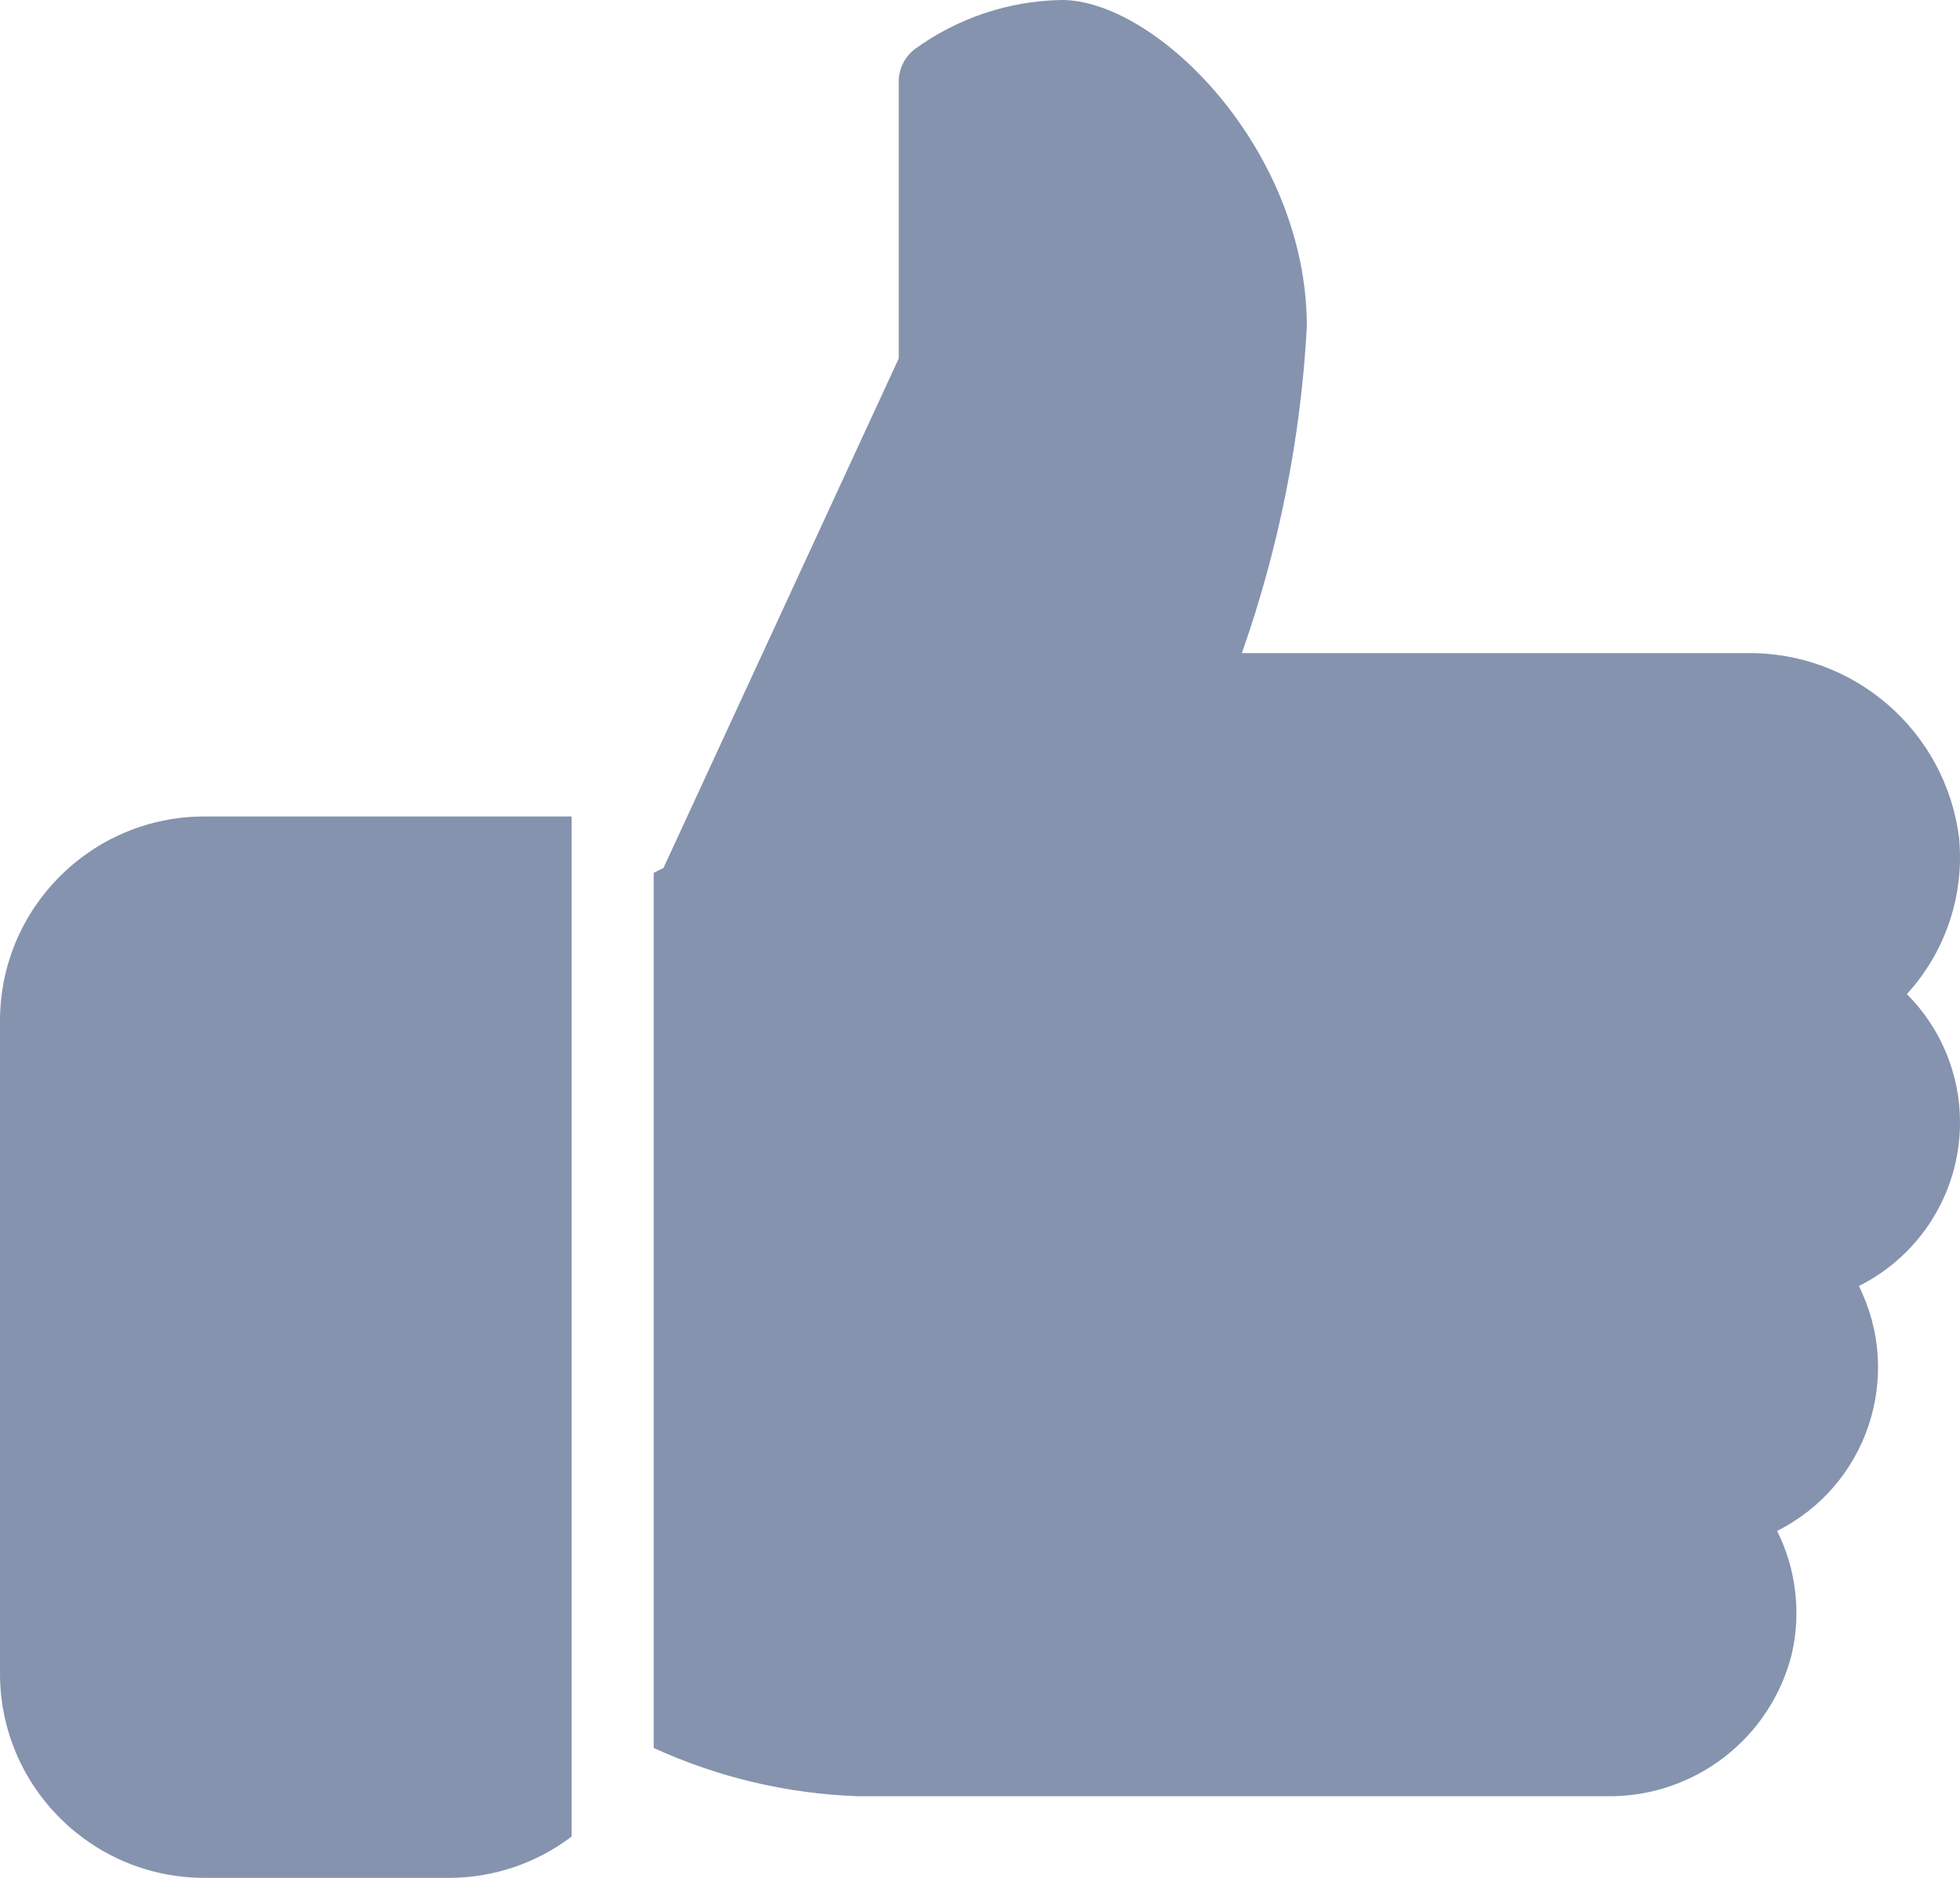
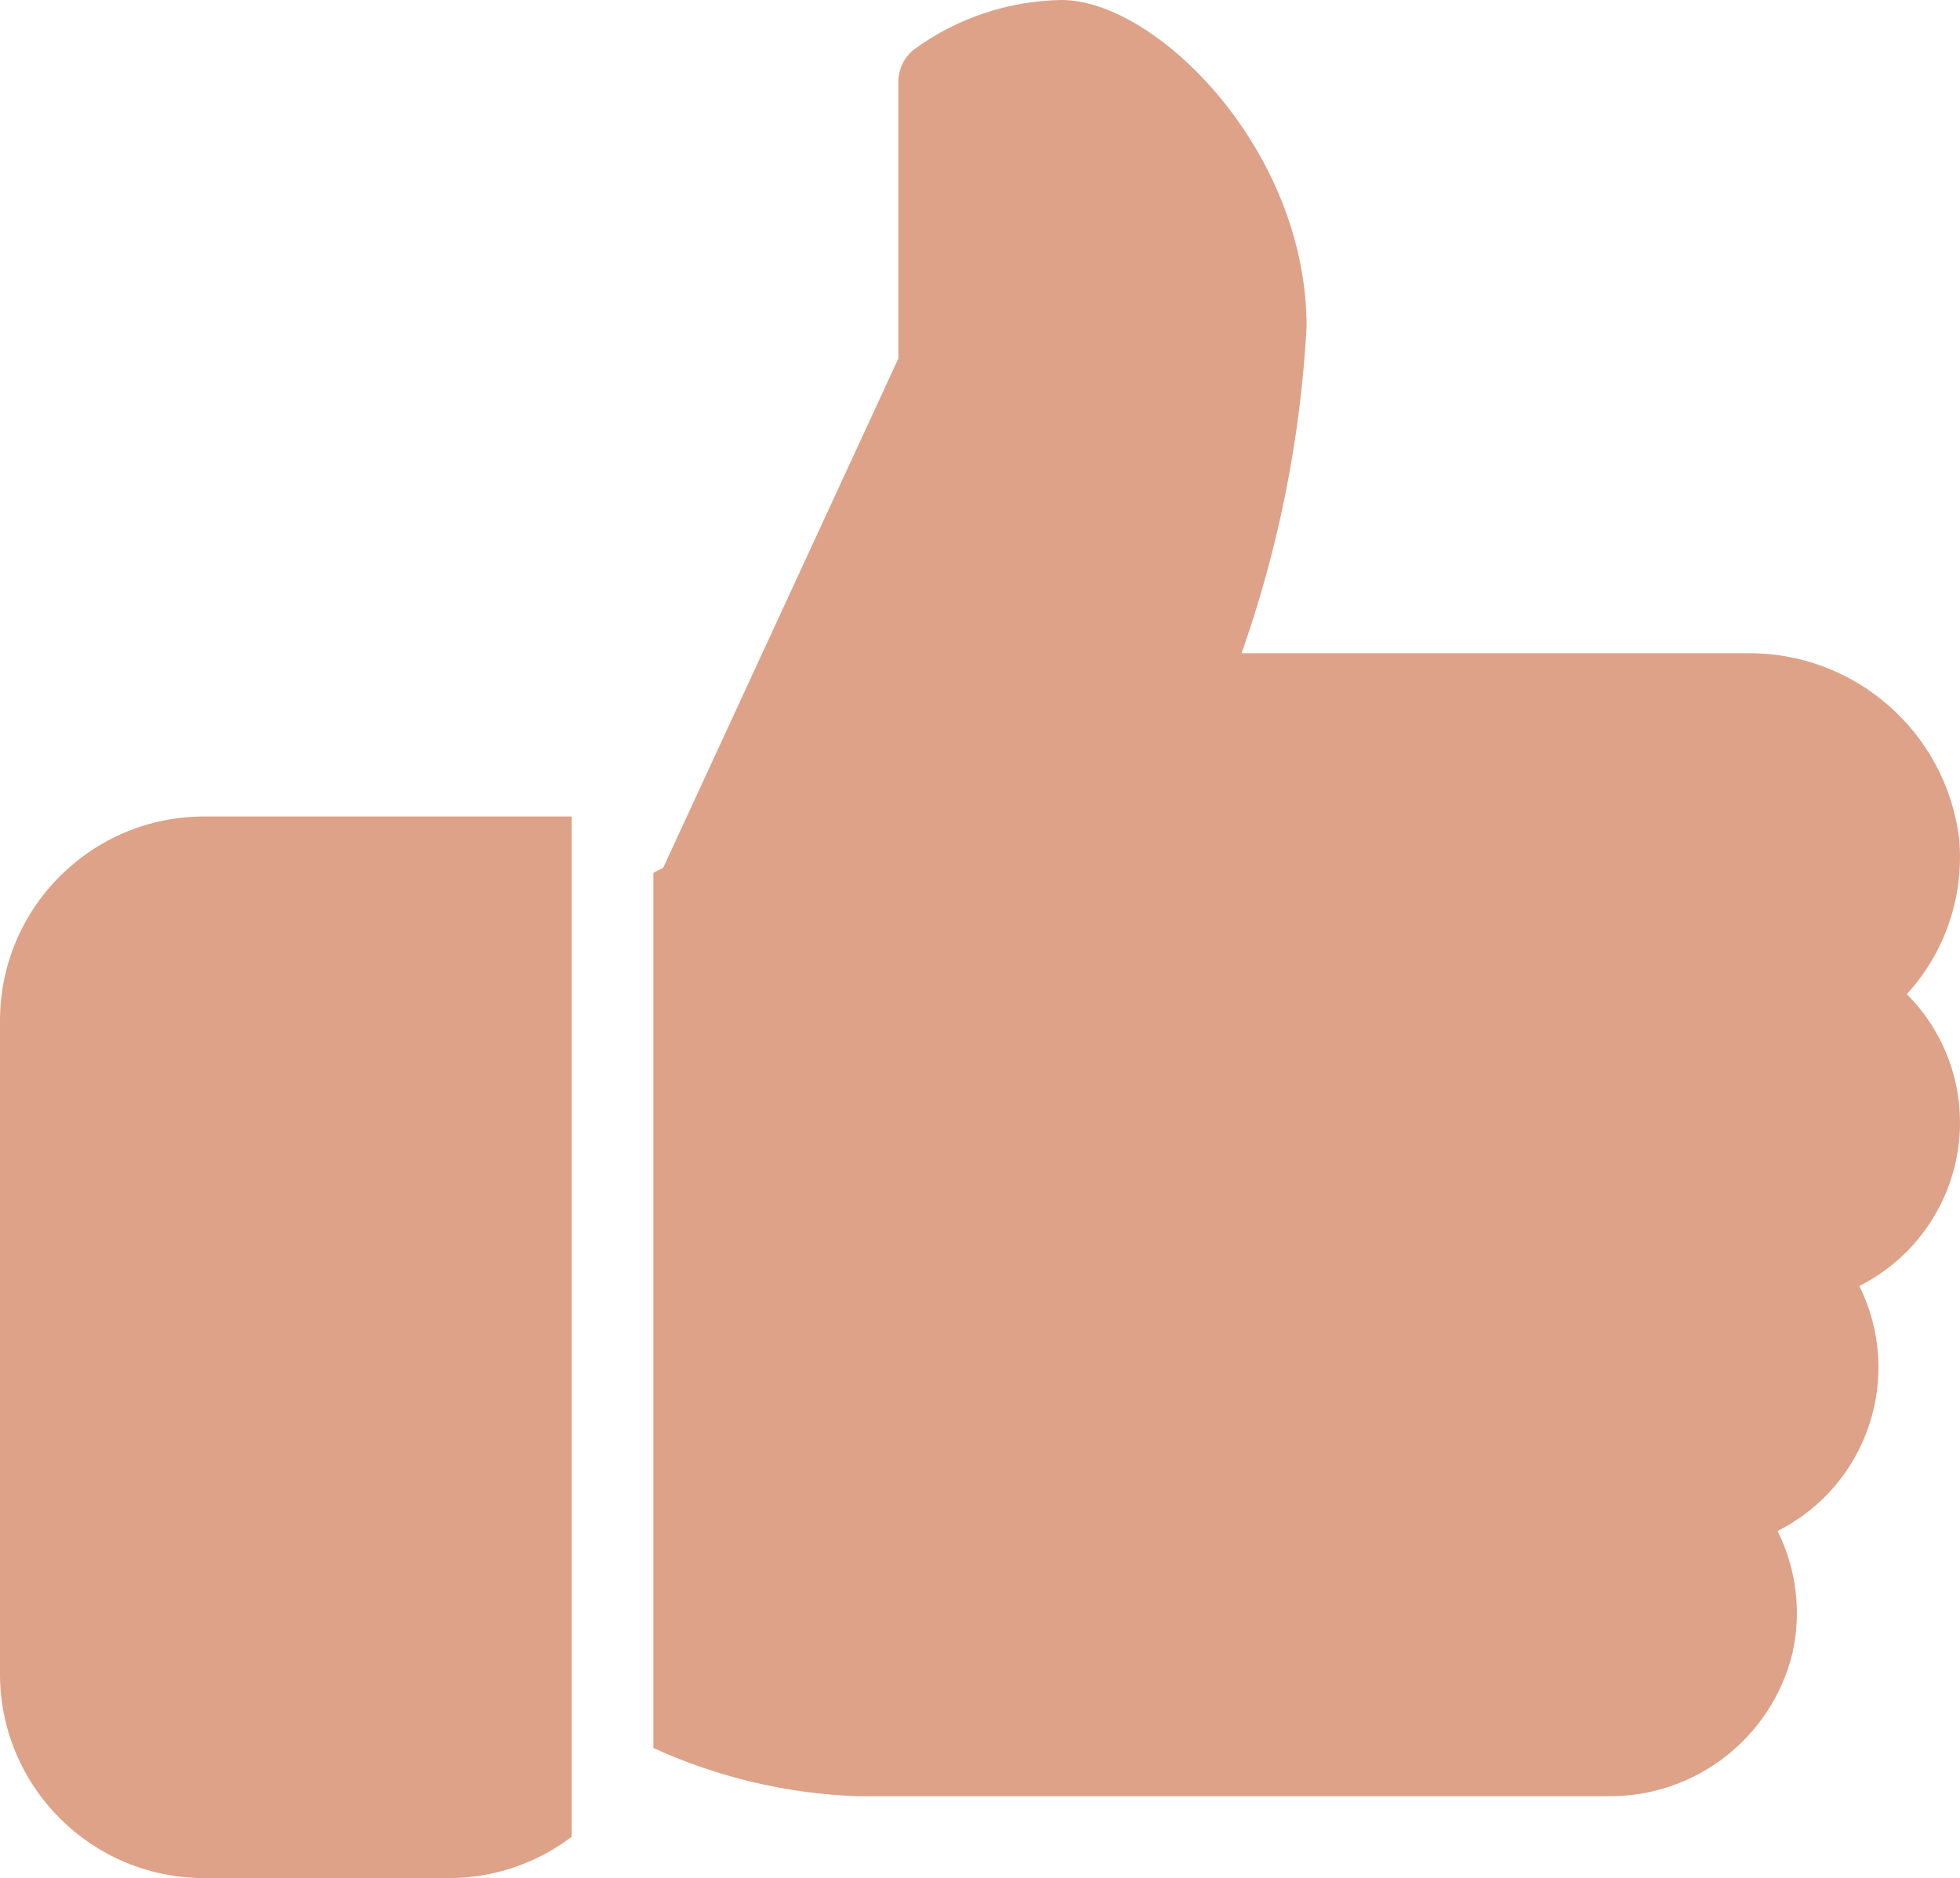
- <svg xmlns="http://www.w3.org/2000/svg" width="42.405" height="40.638" viewBox="0 0 42.405 40.638">
+ <svg xmlns="http://www.w3.org/2000/svg" id="like" width="27.825" height="26.666" viewBox="0 0 27.825 26.666">
  <defs>
    <style>
      .cls-1 {
-         fill: #8593ae;
+         fill: #dda288;
      }
    </style>
  </defs>
-   <g id="like" transform="translate(0 -10.667)">
-     <g id="Group_12" data-name="Group 12" transform="translate(0 28.336)">
-       <g id="Group_11" data-name="Group 11" transform="translate(0 0)">
-         <path id="Path_54" data-name="Path 54" class="cls-1" d="M4.417,224A4.423,4.423,0,0,0,0,228.417v14.135a4.423,4.423,0,0,0,4.417,4.417h5.3a4.385,4.385,0,0,0,2.65-.894V224Z" transform="translate(0 -224)" />
-       </g>
+   <g id="Group_12" data-name="Group 12" transform="translate(0 11.594)">
+     <g id="Group_11" data-name="Group 11" transform="translate(0 0)">
+       <path id="Path_54" data-name="Path 54" class="cls-1" d="M2.9,224A2.9,2.9,0,0,0,0,226.9v9.275a2.9,2.9,0,0,0,2.9,2.9H6.377a2.878,2.878,0,0,0,1.739-.587V224Z" transform="translate(0 -224)" />
    </g>
-     <g id="Group_14" data-name="Group 14" transform="translate(14.135 10.667)">
-       <g id="Group_13" data-name="Group 13" transform="translate(0 0)">
-         <path id="Path_55" data-name="Path 55" class="cls-1" d="M198.937,34.961a3.918,3.918,0,0,0-1.15-2.781,4.387,4.387,0,0,0,1.131-3.373,4.567,4.567,0,0,0-4.608-4.006H183.4a25.4,25.4,0,0,0,1.406-7.067c0-3.832-3.256-7.067-5.3-7.067a5.557,5.557,0,0,0-3.2,1.076.888.888,0,0,0-.33.691v5.991l-5.089,11.024-.212.108V48.494a11.576,11.576,0,0,0,4.417,1.044H191.3a4.064,4.064,0,0,0,4-3.087,3.975,3.975,0,0,0-.32-2.654,3.957,3.957,0,0,0,1.769-5.3A3.955,3.955,0,0,0,198.937,34.961Z" transform="translate(-170.667 -10.667)" />
-       </g>
+   </g>
+   <g id="Group_14" data-name="Group 14" transform="translate(9.275)">
+     <g id="Group_13" data-name="Group 13" transform="translate(0 0)">
+       <path id="Path_55" data-name="Path 55" class="cls-1" d="M189.217,26.609a2.571,2.571,0,0,0-.755-1.825,2.879,2.879,0,0,0,.742-2.213,3,3,0,0,0-3.024-2.628h-7.162a16.669,16.669,0,0,0,.923-4.638c0-2.515-2.137-4.638-3.478-4.638a3.647,3.647,0,0,0-2.1.706.583.583,0,0,0-.217.453v3.931l-3.339,7.233-.139.071V35.488a7.6,7.6,0,0,0,2.9.685h10.642a2.667,2.667,0,0,0,2.627-2.025,2.608,2.608,0,0,0-.21-1.741,2.6,2.6,0,0,0,1.161-3.479A2.6,2.6,0,0,0,189.217,26.609Z" transform="translate(-170.667 -10.667)" />
    </g>
  </g>
</svg>
